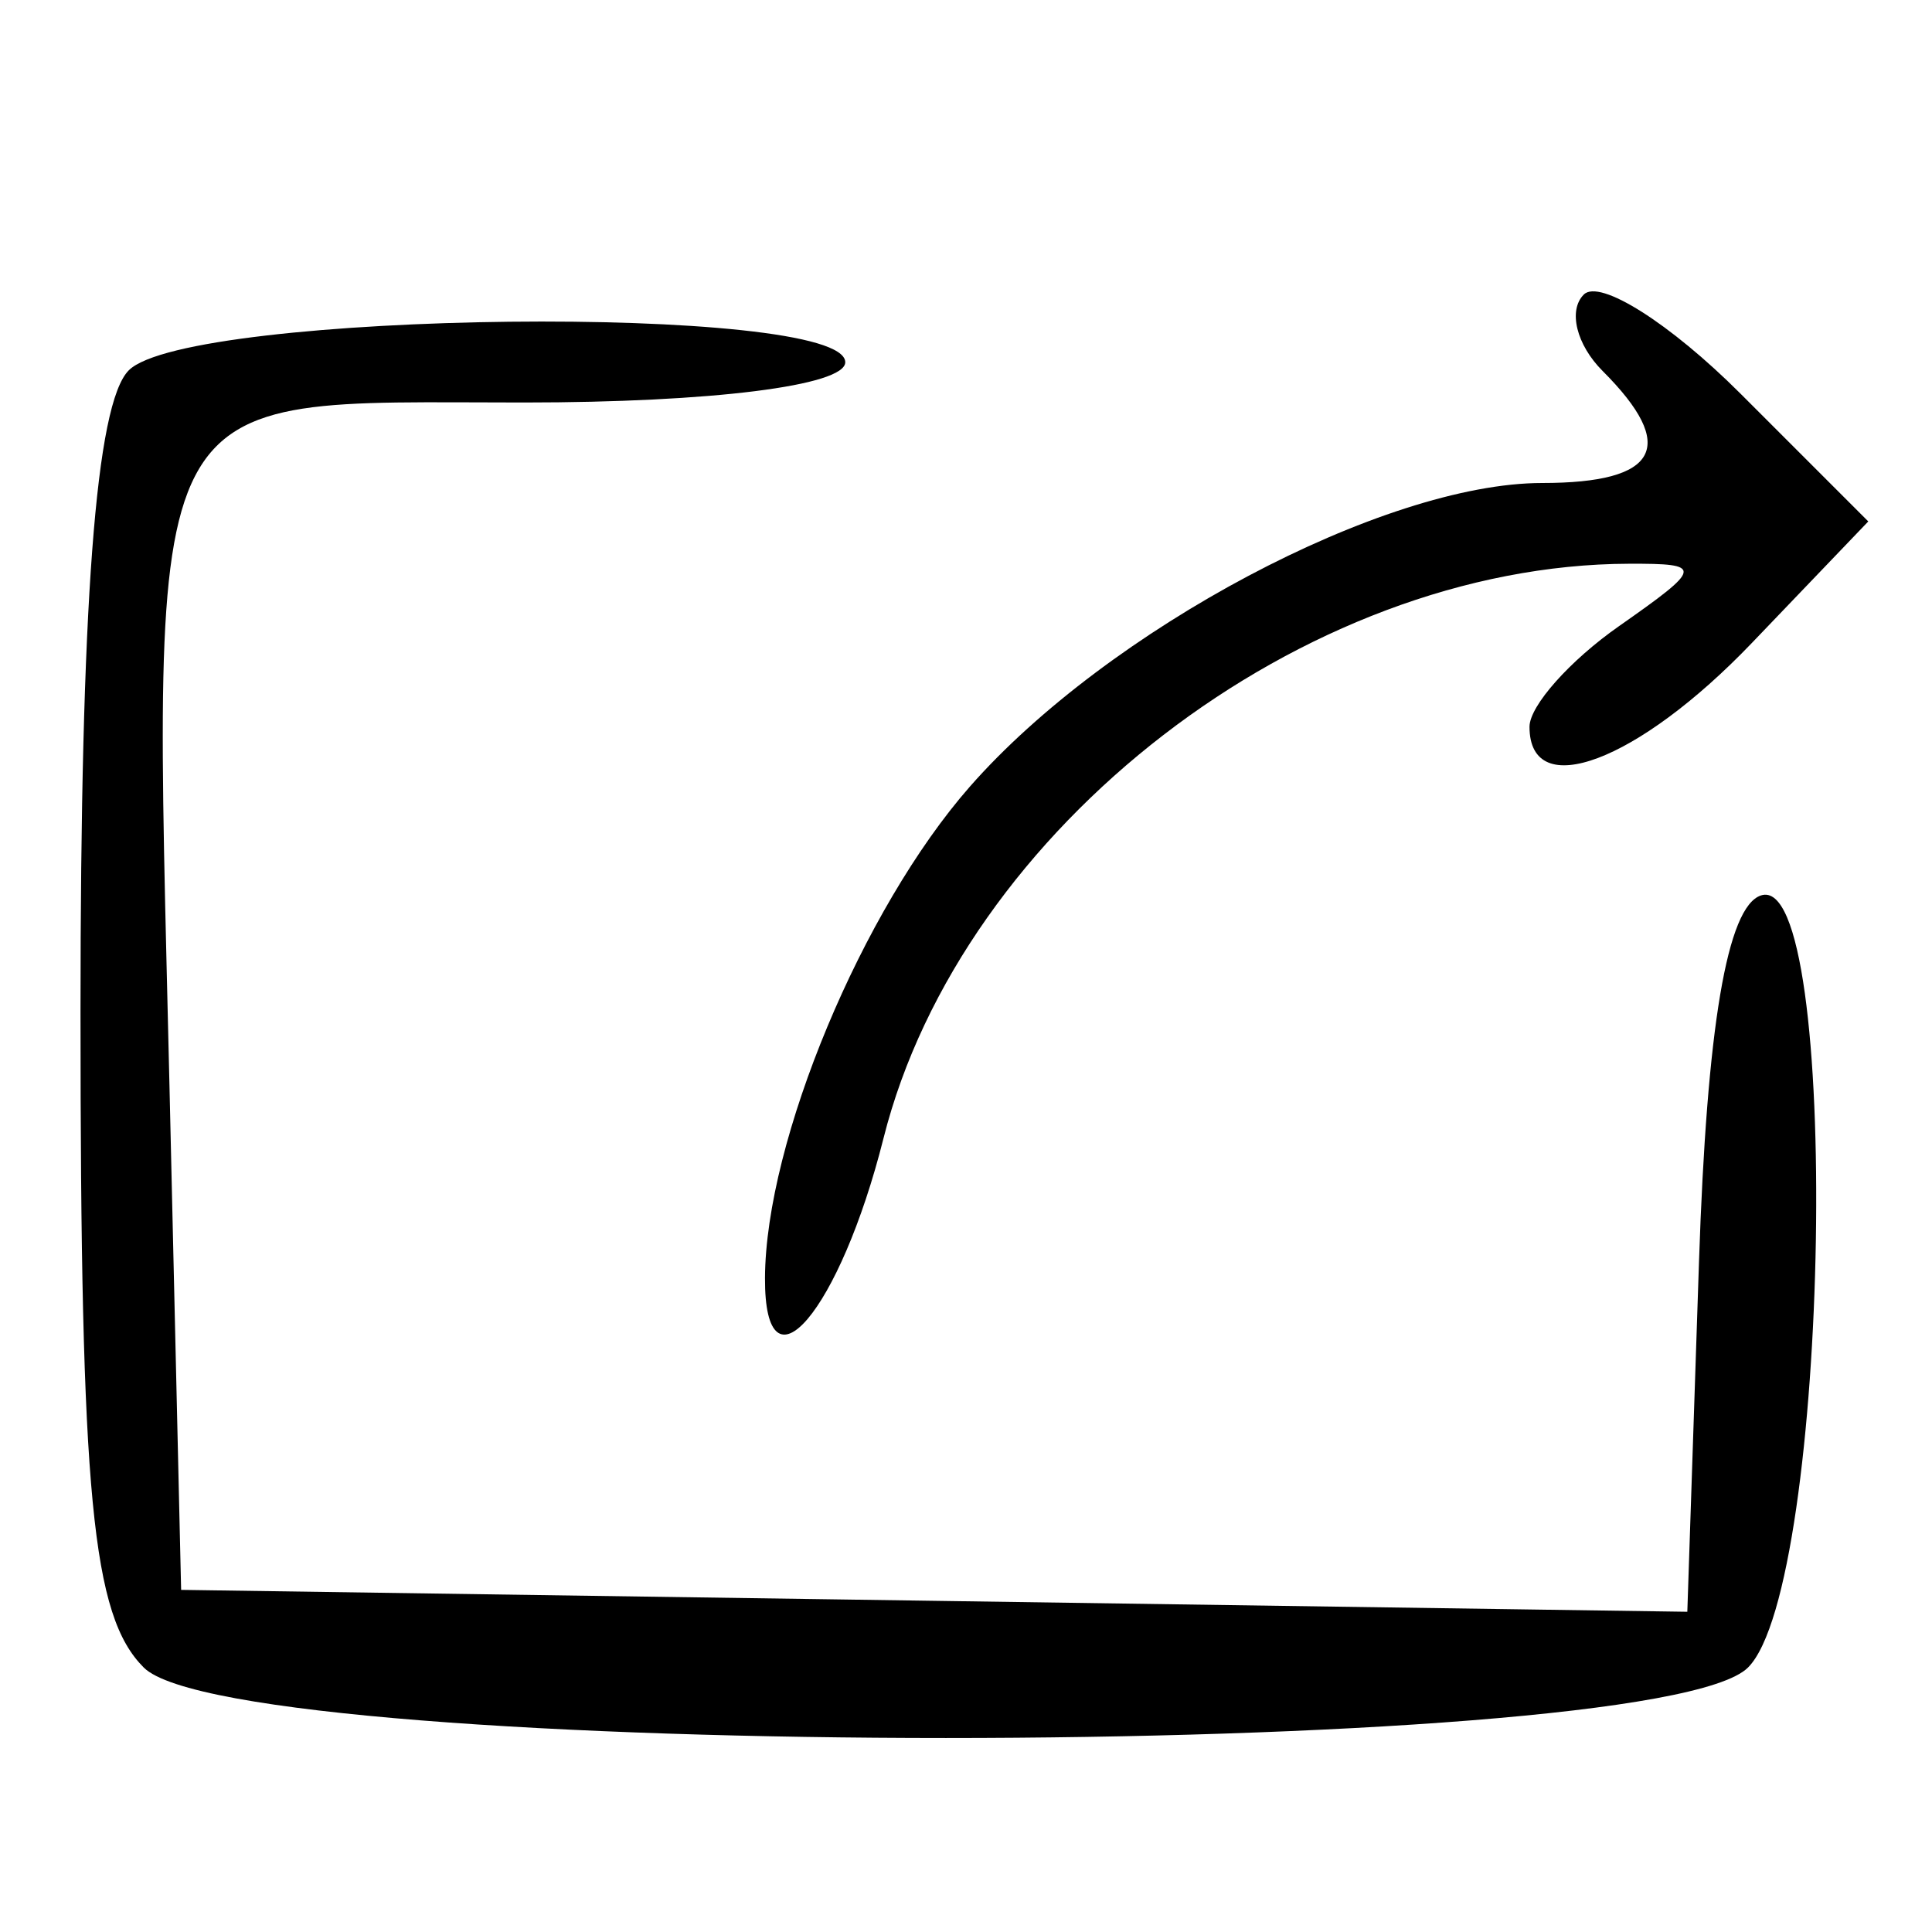
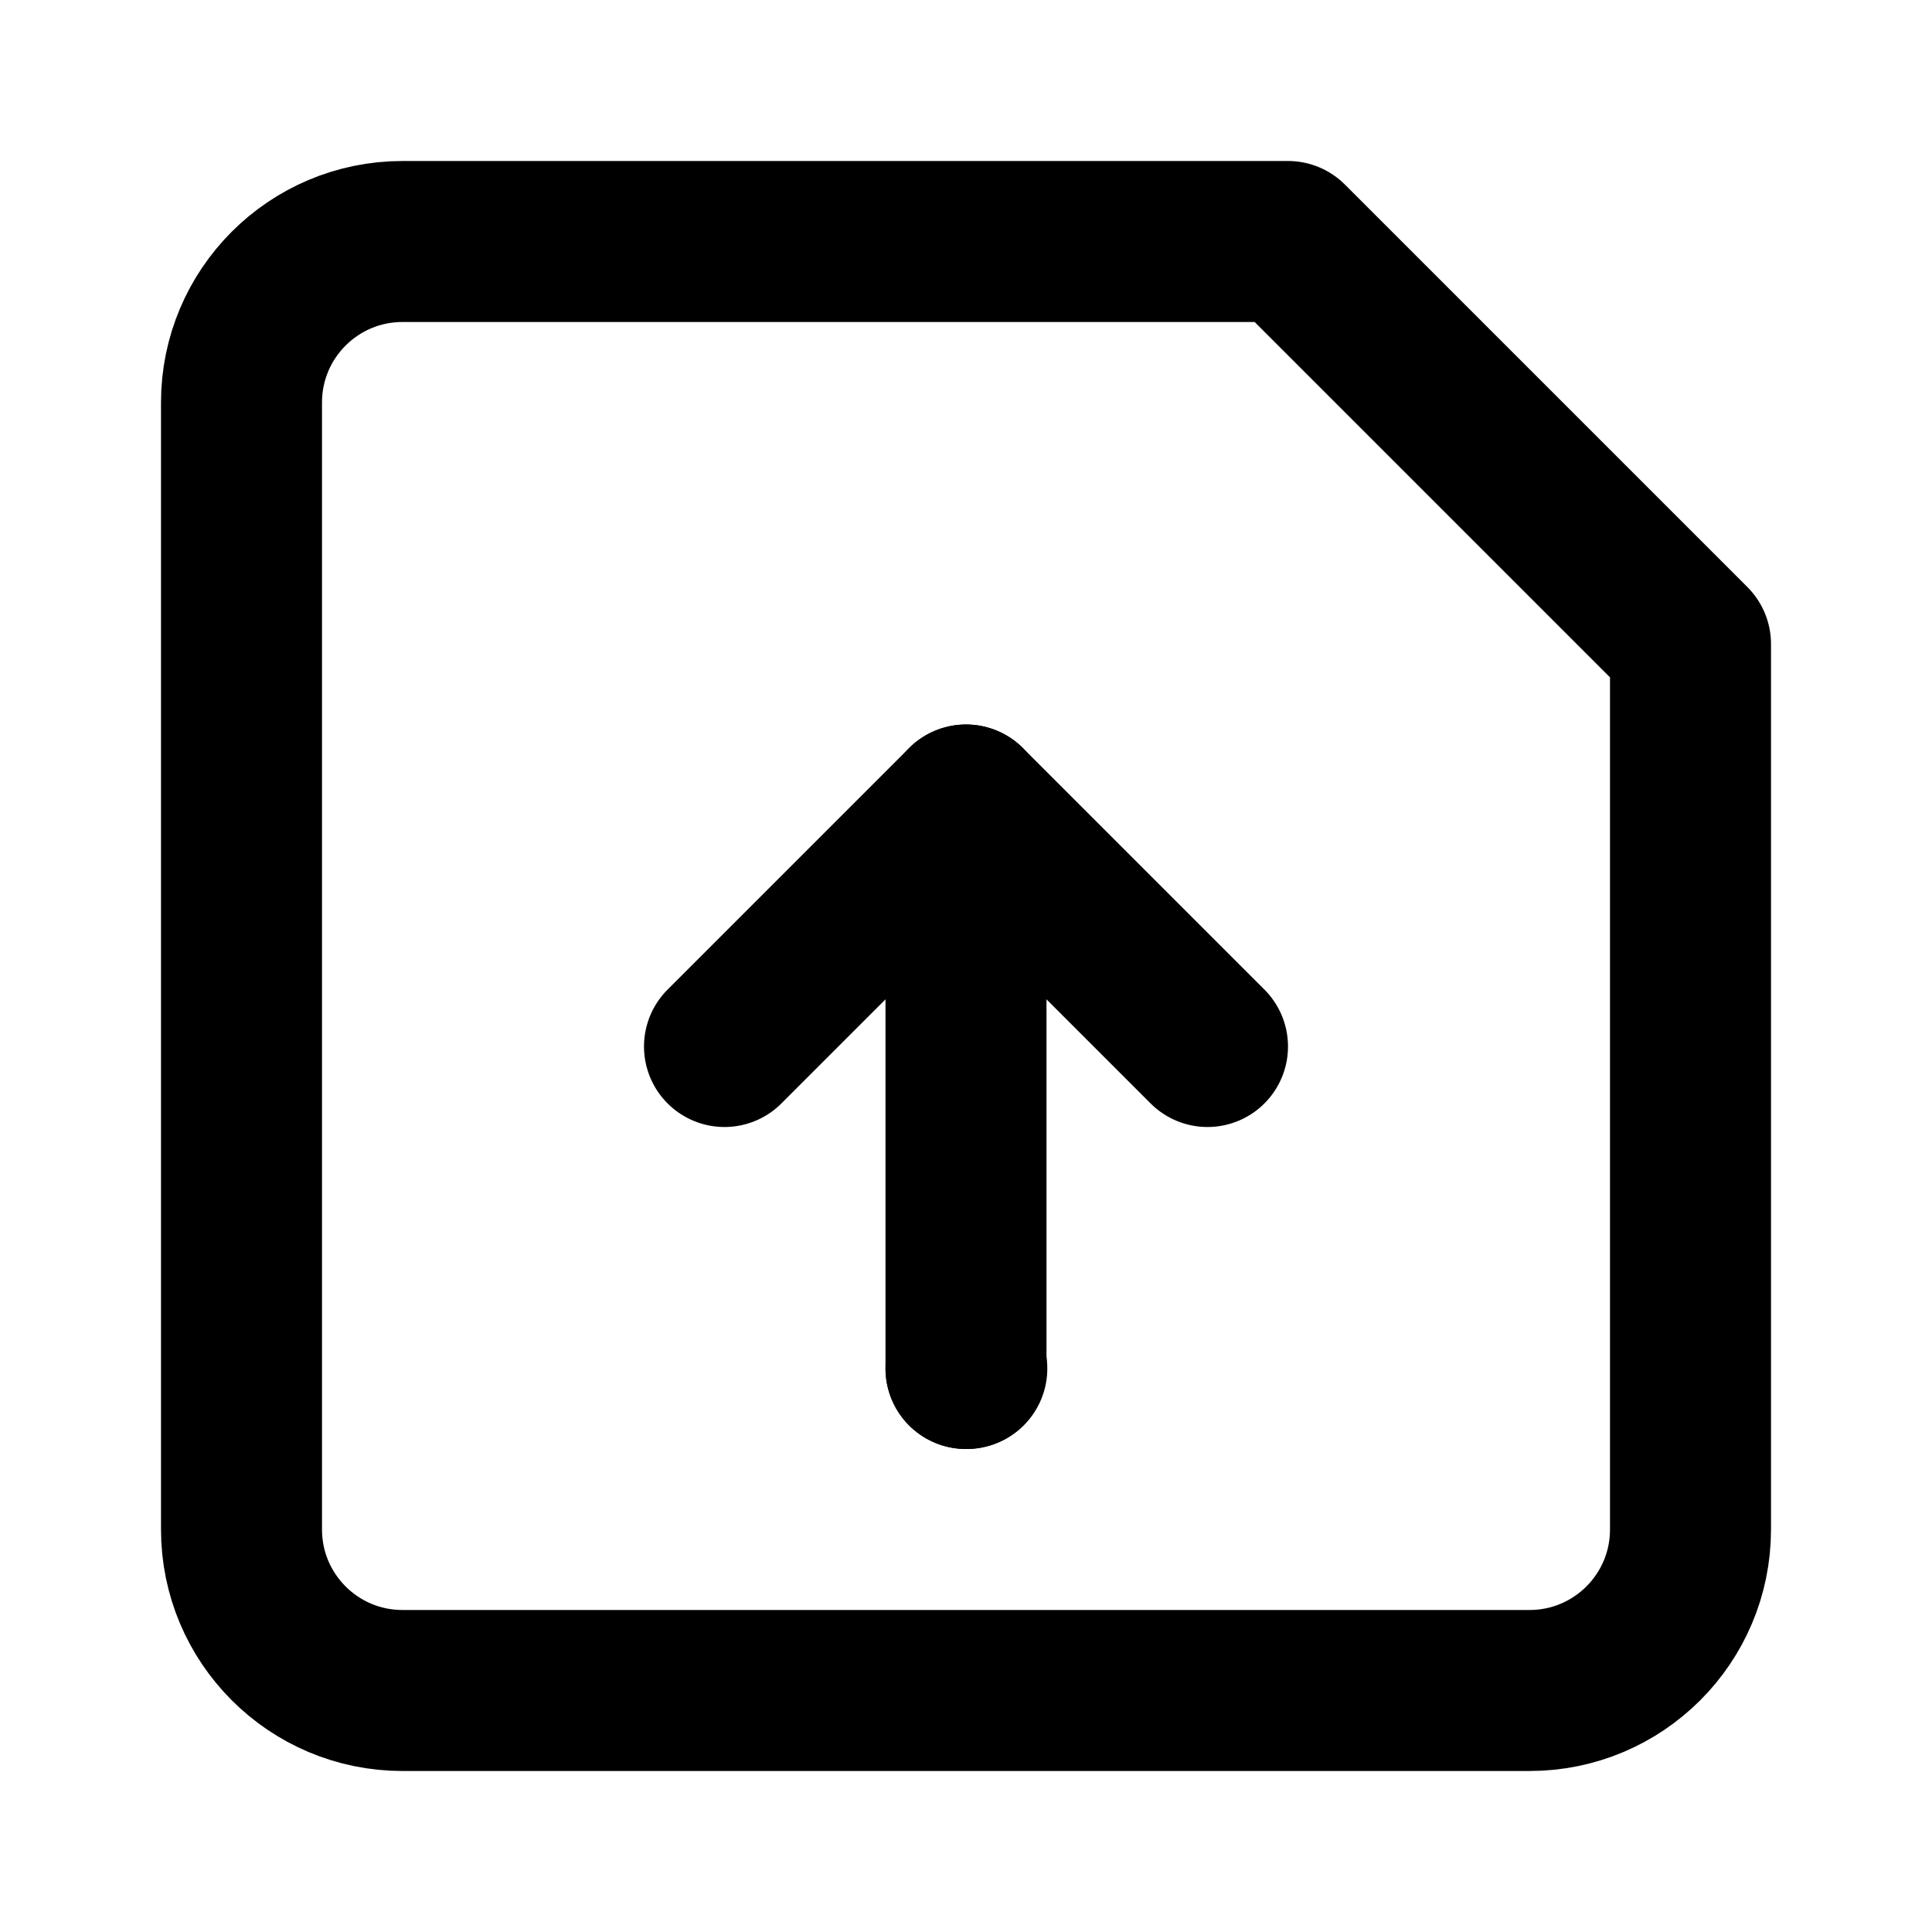
- <svg xmlns="http://www.w3.org/2000/svg" width="48" height="48" viewBox="0 0 48 48">
-   <path d="M3.571,41.429 C2.285,40.142 2.000,37.185 2.000,25.129 C2.000,15.006 2.375,10.025 3.200,9.200 C4.684,7.716 21.000,7.533 21.000,9.000 C21.000,9.583 17.673,10.000 13.019,10.000 C3.384,10.000 3.799,9.198 4.211,27.000 L4.500,39.500 L23.211,39.772 L41.921,40.044 L42.211,31.353 C42.405,25.505 42.909,22.526 43.750,22.247 C45.772,21.578 45.474,39.383 43.429,41.429 C41.093,43.764 5.907,43.764 3.571,41.429 Z M19.006,31.750 C19.021,28.347 21.423,22.588 24.098,19.541 C27.525,15.638 34.384,12.000 38.316,12.000 C41.209,12.000 41.696,11.096 39.817,9.217 C39.166,8.566 38.955,7.711 39.349,7.318 C39.742,6.924 41.493,8.032 43.241,9.779 L46.417,12.955 L43.521,15.978 C40.693,18.930 38.000,19.944 38.000,18.057 C38.000,17.538 39.000,16.413 40.223,15.557 C42.313,14.092 42.328,14.000 40.473,14.006 C32.383,14.028 23.892,20.571 21.951,28.278 C20.869,32.577 18.992,34.789 19.006,31.750 Z" fill="currentColor" fill-rule="evenodd" />
+ <svg xmlns="http://www.w3.org/2000/svg" width="24" height="24" viewBox="0 0 24 24" fill="none" stroke="currentColor" stroke-width="2" stroke-linecap="round" stroke-linejoin="round" class="lucide lucide-save-as">
+   <path d="M19 21H5a2 2 0 0 1-2-2V5a2 2 0 0 1 2-2h11l5 5v11a2 2 0 0 1-2 2z" />
+   <path d="M12 17h.01" />
+   <path d="m15 13-3-3-3 3" />
+   <path d="M12 10v7" />
</svg>
